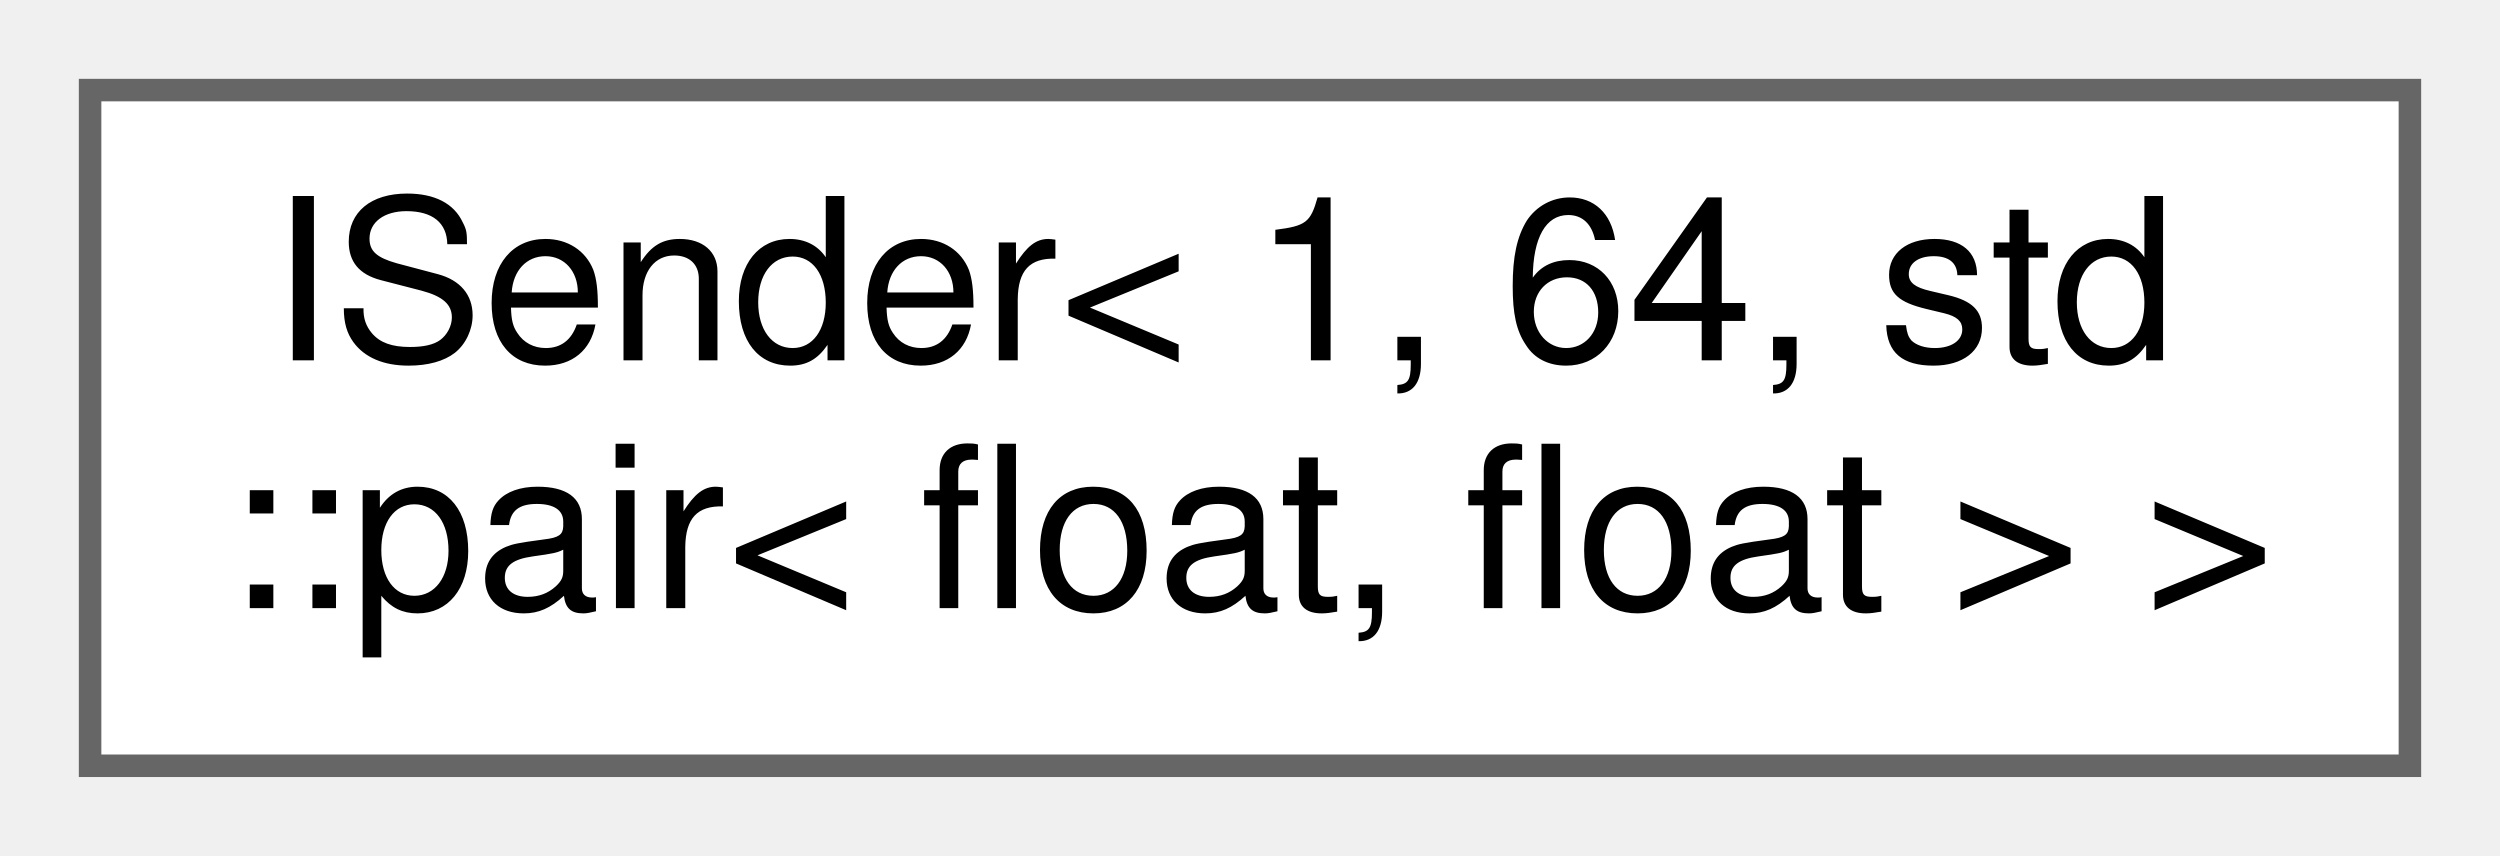
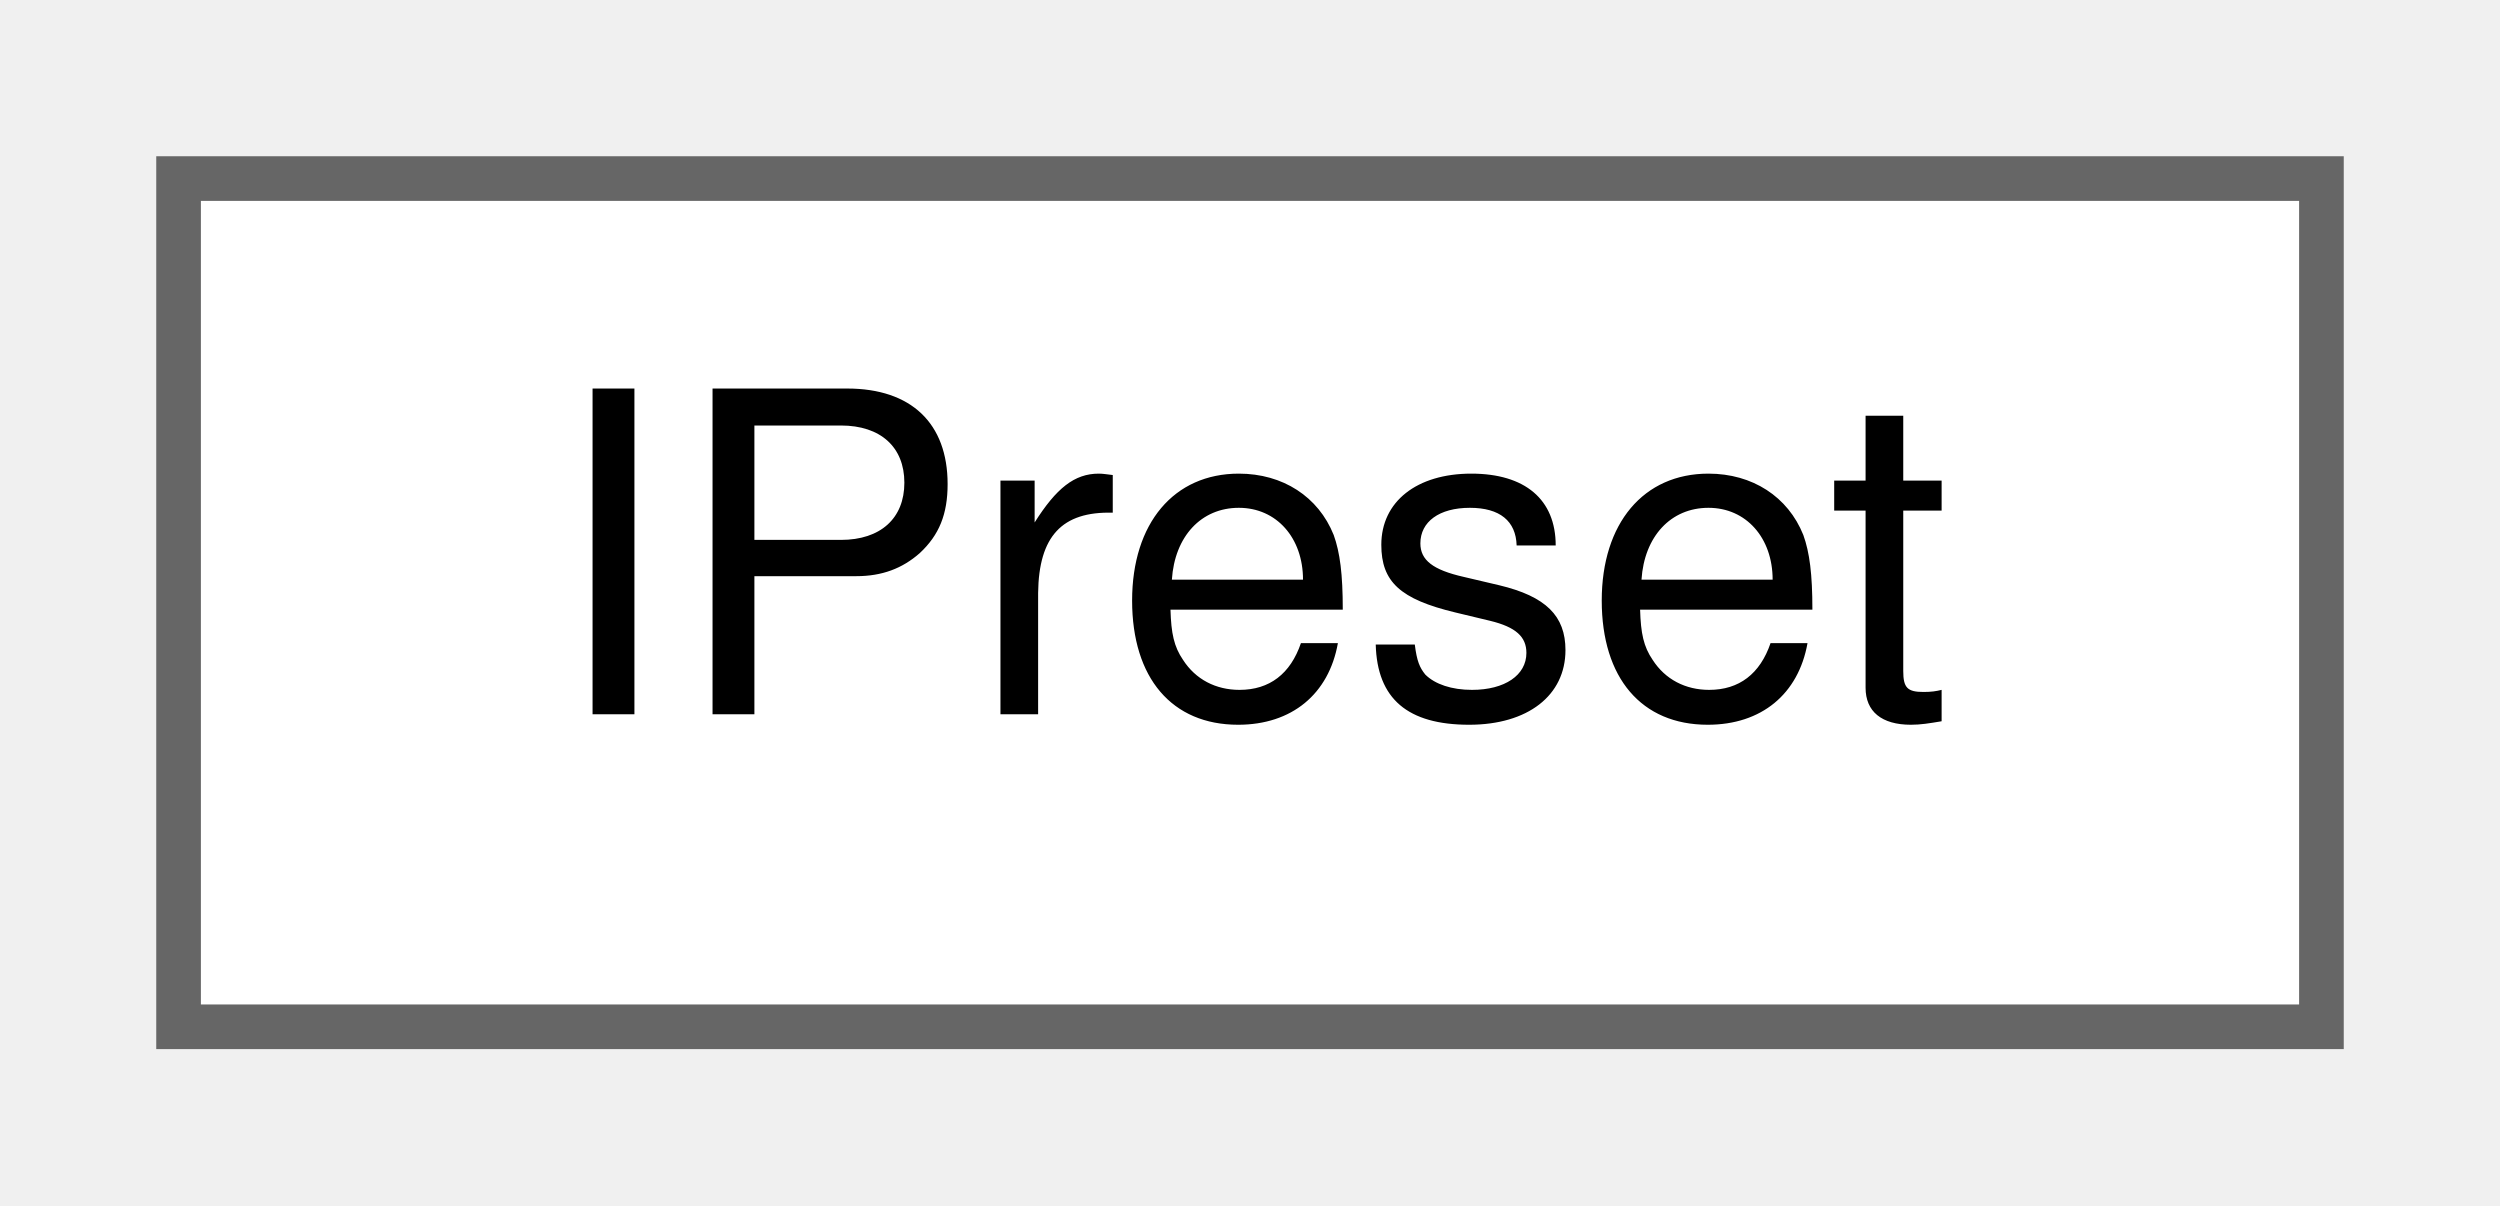
- <svg xmlns="http://www.w3.org/2000/svg" xmlns:xlink="http://www.w3.org/1999/xlink" width="111pt" height="38pt" viewBox="0.00 0.00 111.00 38.00">
-   <g id="graph0" class="graph" transform="scale(1 1) rotate(0) translate(4 34)">
+ <svg xmlns="http://www.w3.org/2000/svg" xmlns:xlink="http://www.w3.org/1999/xlink" width="56pt" height="27pt" viewBox="0.00 0.00 56.00 27.00">
+   <g id="graph0" class="graph" transform="scale(1 1) rotate(0) translate(4 23)">
    <g id="node1" class="node">
      <g id="a_node1">
-         <a xlink:href="class_i_sender.html" target="_top" xlink:title=" ">
-           <polygon fill="white" stroke="#666666" points="103,-30 0,-30 0,0 103,0 103,-30" />
-           <text text-anchor="start" x="8" y="-18" font-family="Helvetica,sans-Serif" font-size="10.00">ISender&lt; 1, 64, std</text>
-           <text text-anchor="middle" x="51.5" y="-7" font-family="Helvetica,sans-Serif" font-size="10.00">::pair&lt; float, float &gt; &gt;</text>
+         <a xlink:href="struct_i_preset.html" target="_top" xlink:title="A struct used for specifying baked-in factory presets.">
+           <polygon fill="white" stroke="#666666" points="48,-19 0,-19 0,0 48,0 48,-19" />
+           <text text-anchor="middle" x="24" y="-7" font-family="Helvetica,sans-Serif" font-size="10.00">IPreset</text>
        </a>
      </g>
    </g>
  </g>
</svg>
